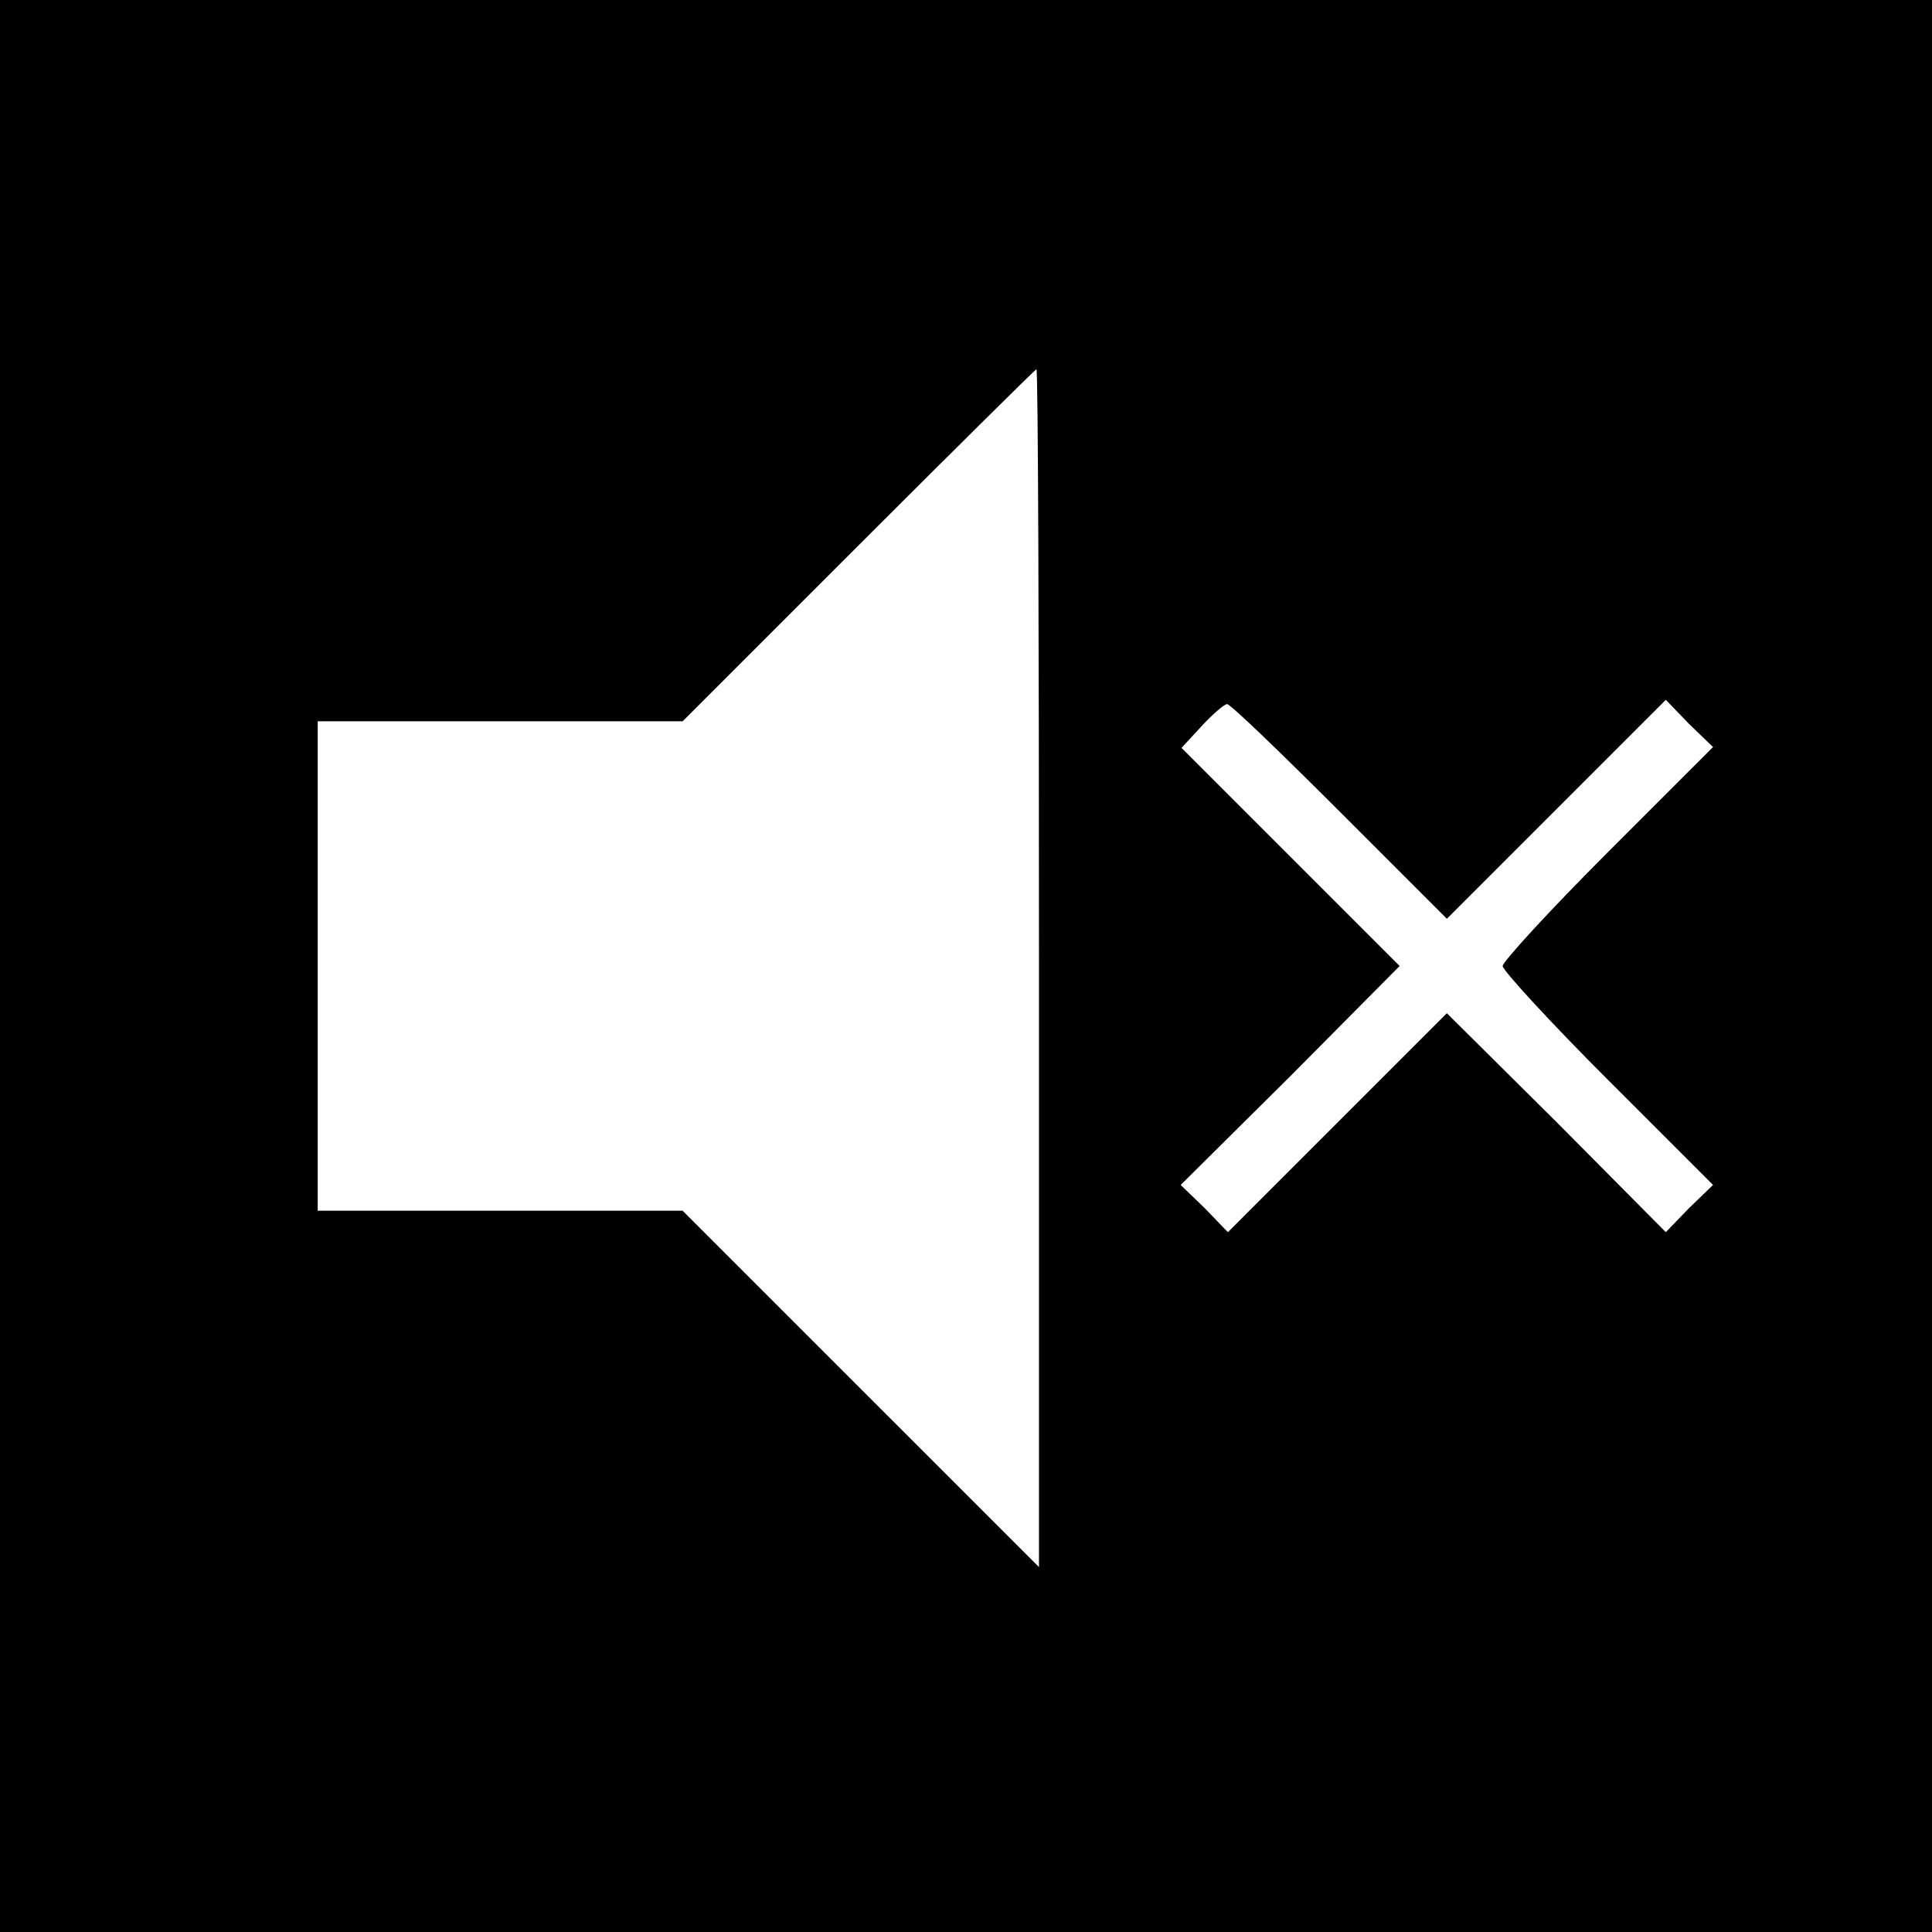
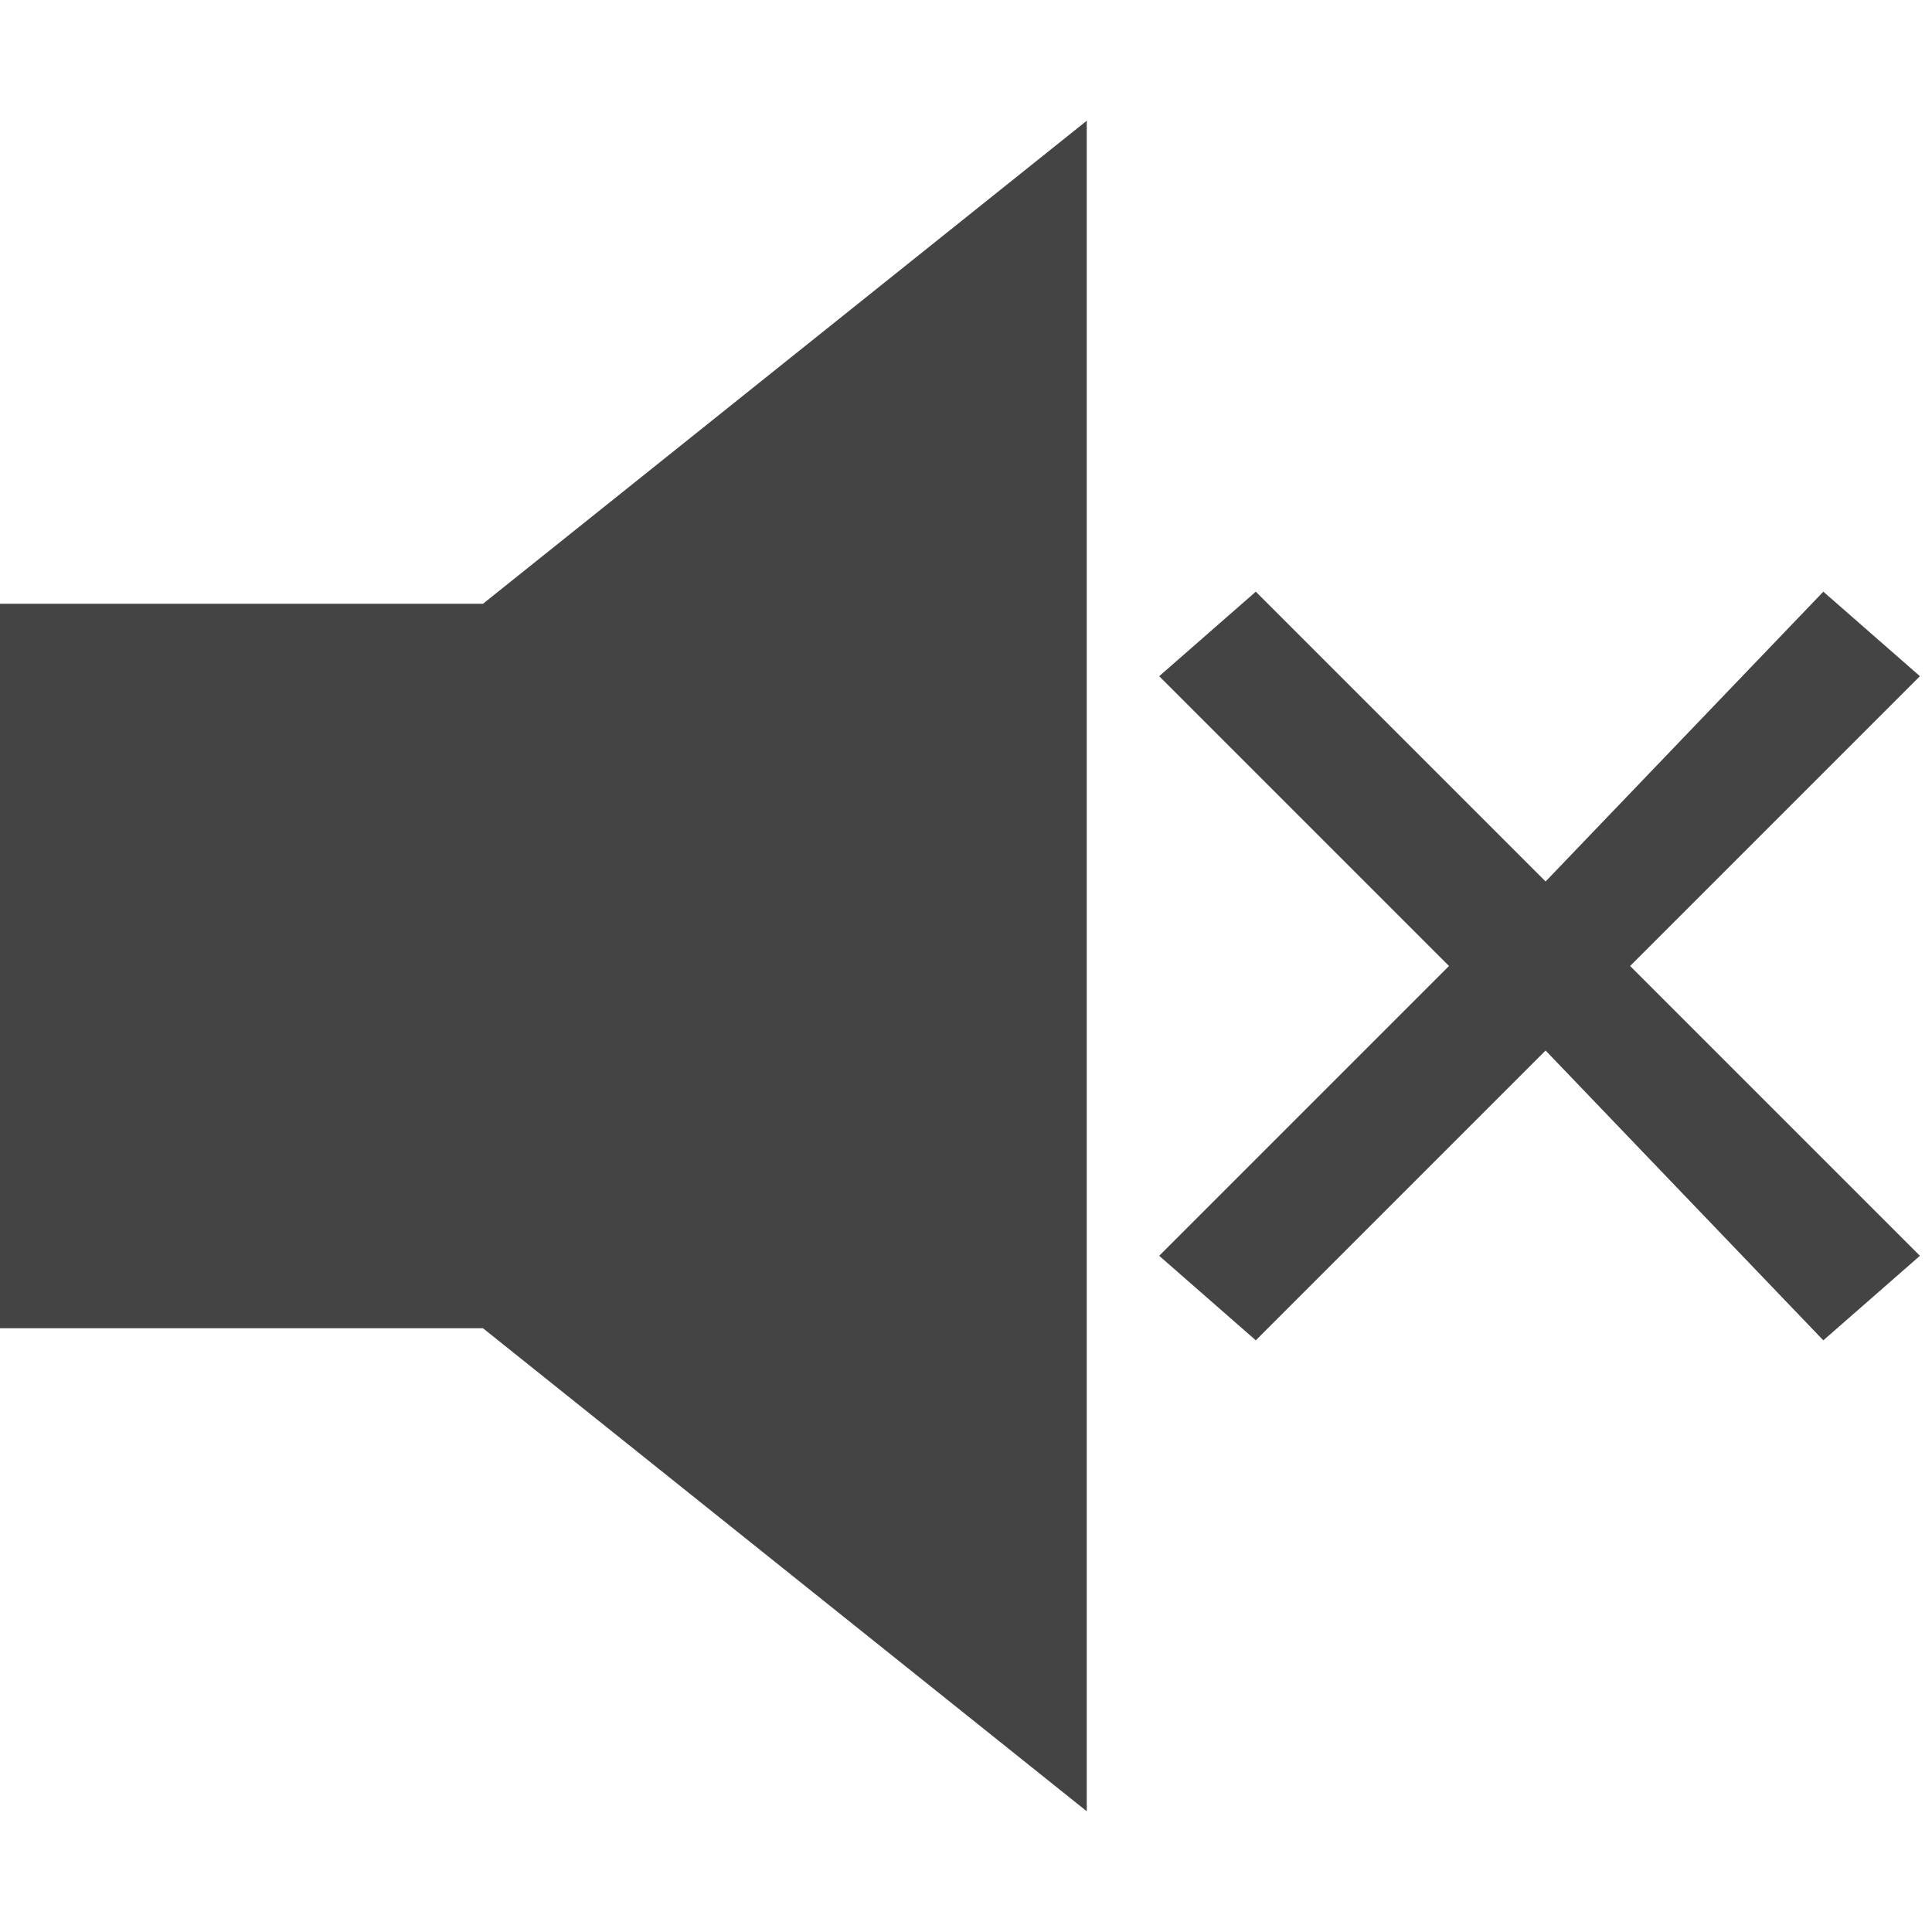
- <svg xmlns="http://www.w3.org/2000/svg" version="1.0" width="225pt" height="225pt" viewBox="0 0 225 225" preserveAspectRatio="xMidYMid meet">
-   <g transform="translate(0,225) scale(0.1,-0.1)" fill="#000000" stroke="none">
-     <path d="M0 1125 l0 -1125 1125 0 1125 0 0 1125 0 1125 -1125 0 -1125 0 0 -1125z m1210 -2 l0 -698 -208 208 -207 207 -213 0 -212 0 0 285 0 285 213 0 212 0 205 205 c113 113 206 205 207 205 2 0 3 -314 3 -697z m350 182 l125 -125 127 127 128 128 27 -28 28 -27 -123 -123 c-67 -67 -122 -127 -122 -132 0 -5 55 -65 122 -132 l123 -123 -28 -27 -27 -28 -127 128 -128 127 -127 -127 -128 -128 -27 28 -28 27 128 127 127 128 -127 127 -127 127 24 26 c13 14 26 25 29 25 4 0 62 -56 131 -125z" />
-   </g>
+ <svg xmlns="http://www.w3.org/2000/svg" version="1.1" width="16" height="16" viewBox="0 0 16 16">
+   <path fill="#444444" d="M4 5h-4v6h4l5 4v-14z" />
+   <path fill="#444444" d="M15.9 5.6l-0.8-0.7-2.3 2.4-2.4-2.4-0.8 0.7 2.4 2.4-2.4 2.4 0.8 0.7 2.4-2.4 2.3 2.4 0.8-0.7-2.4-2.4z" />
</svg>
